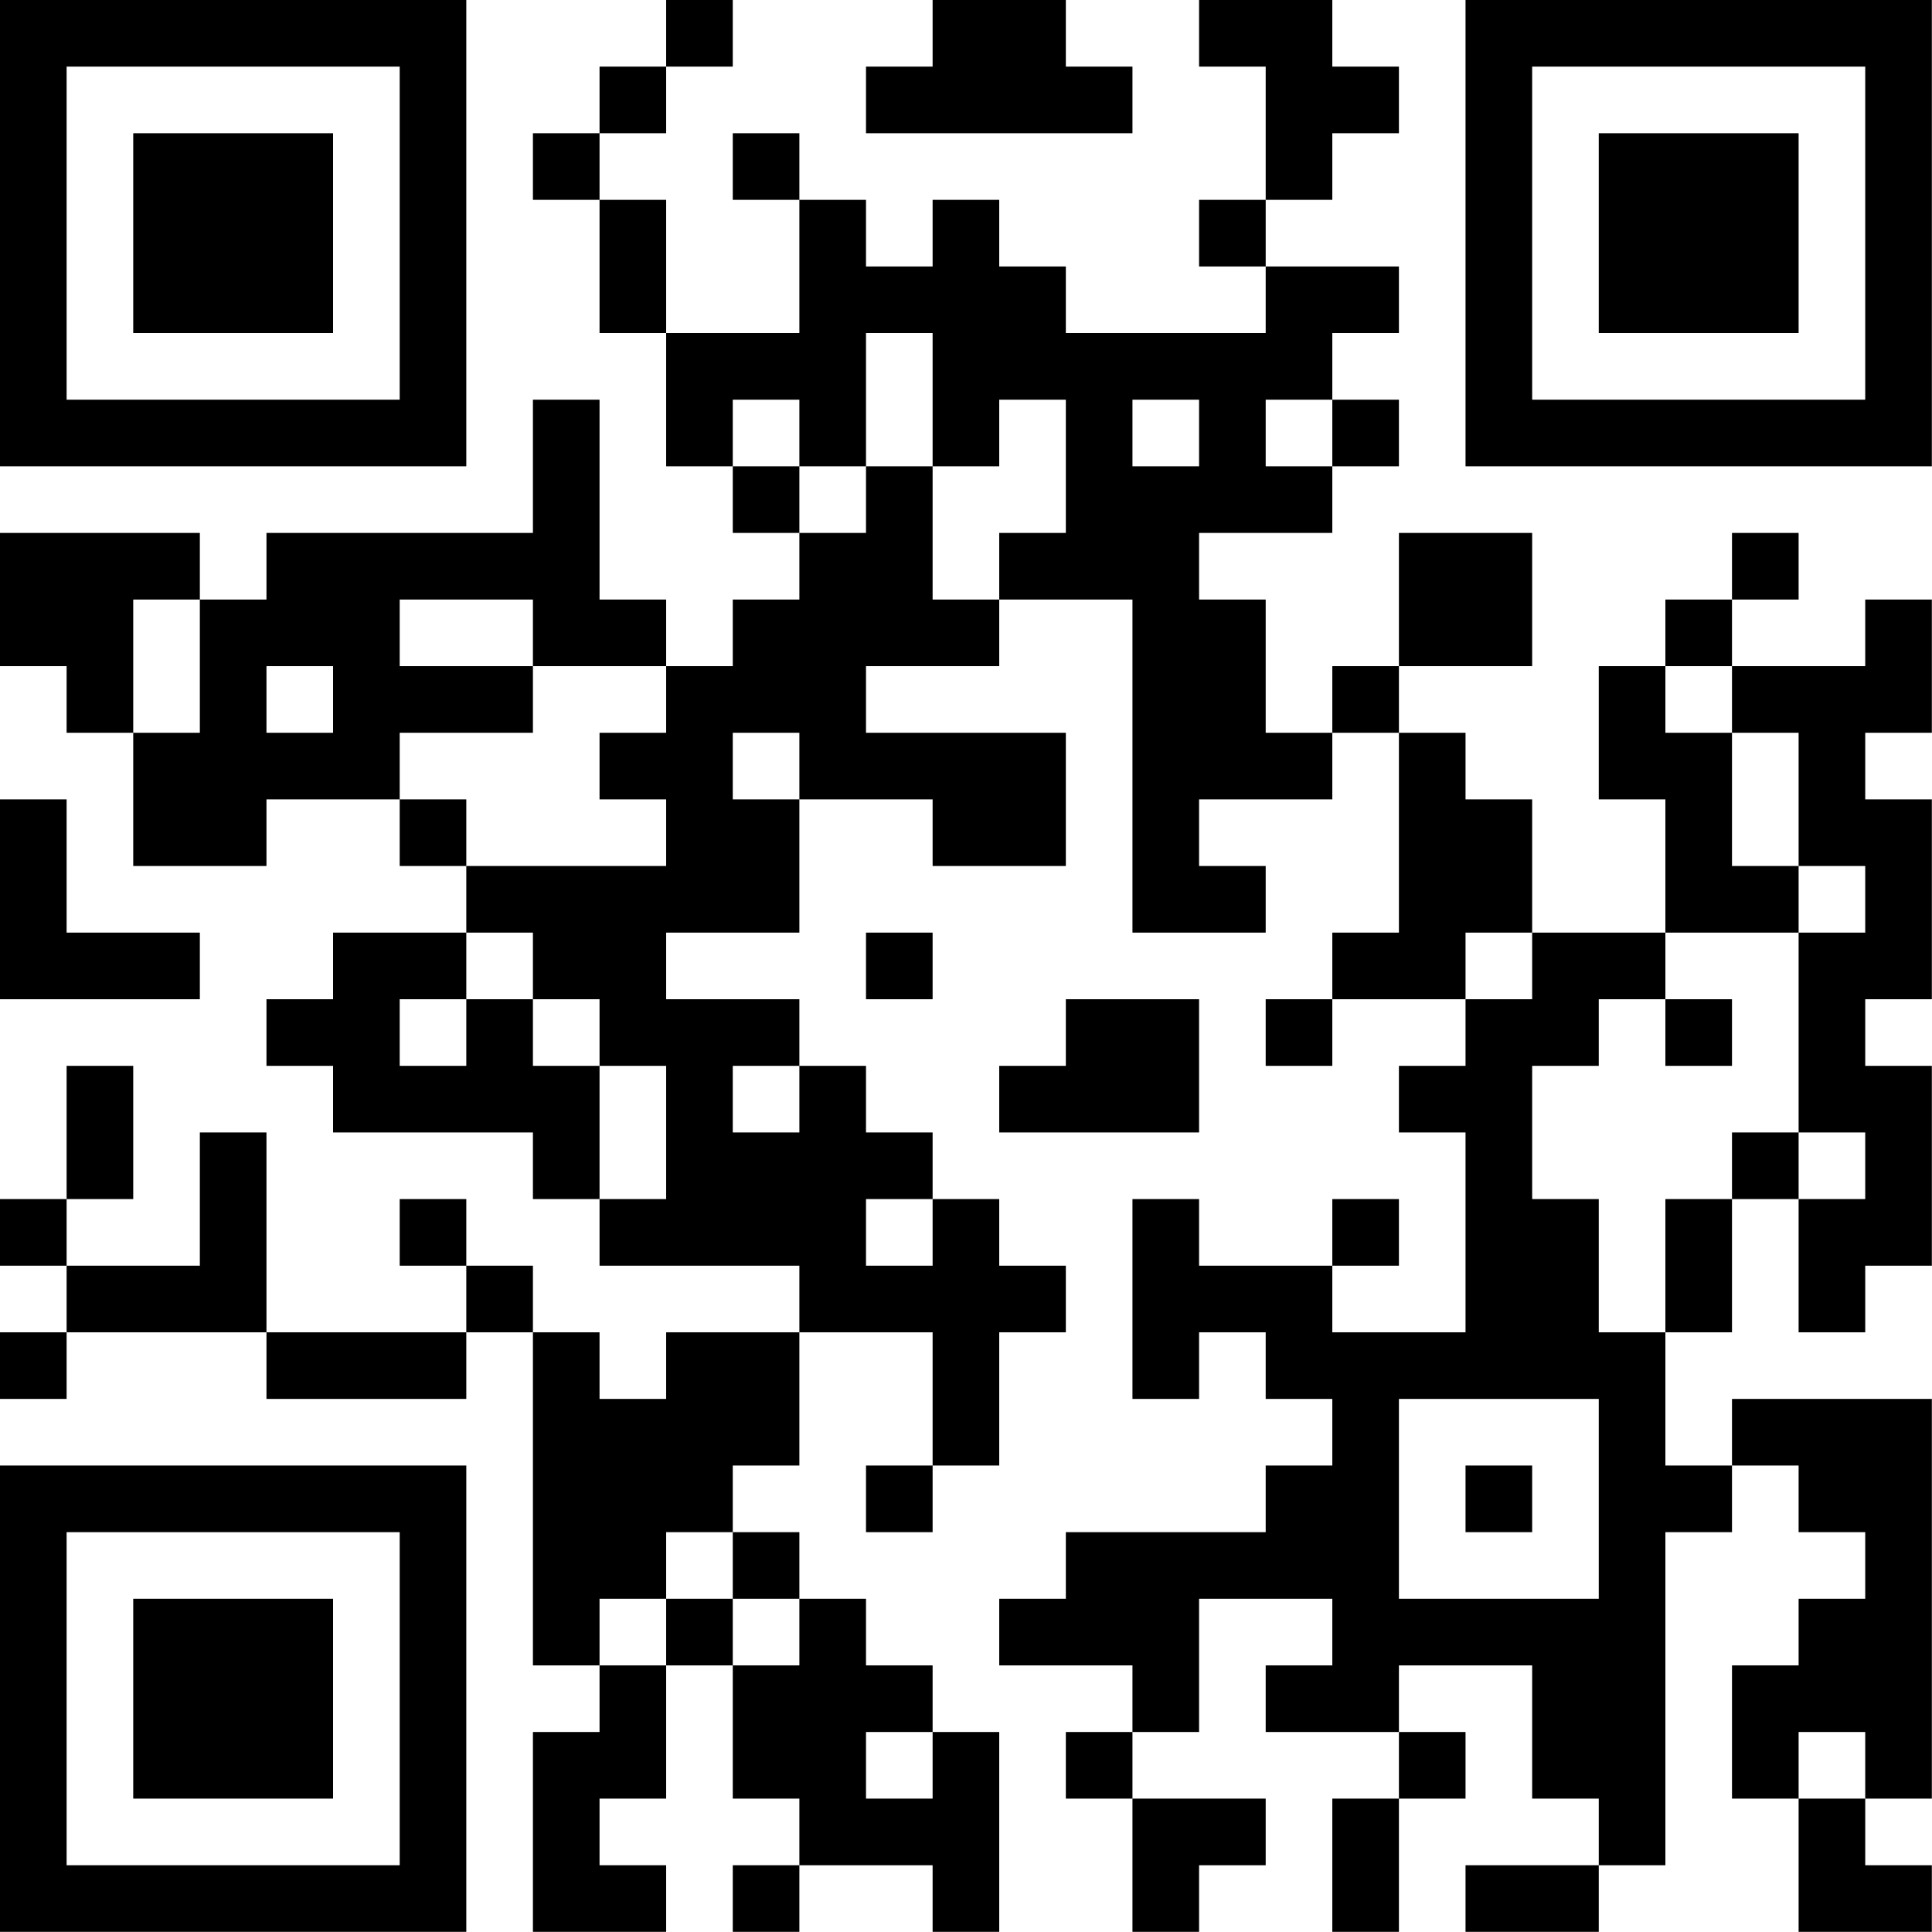
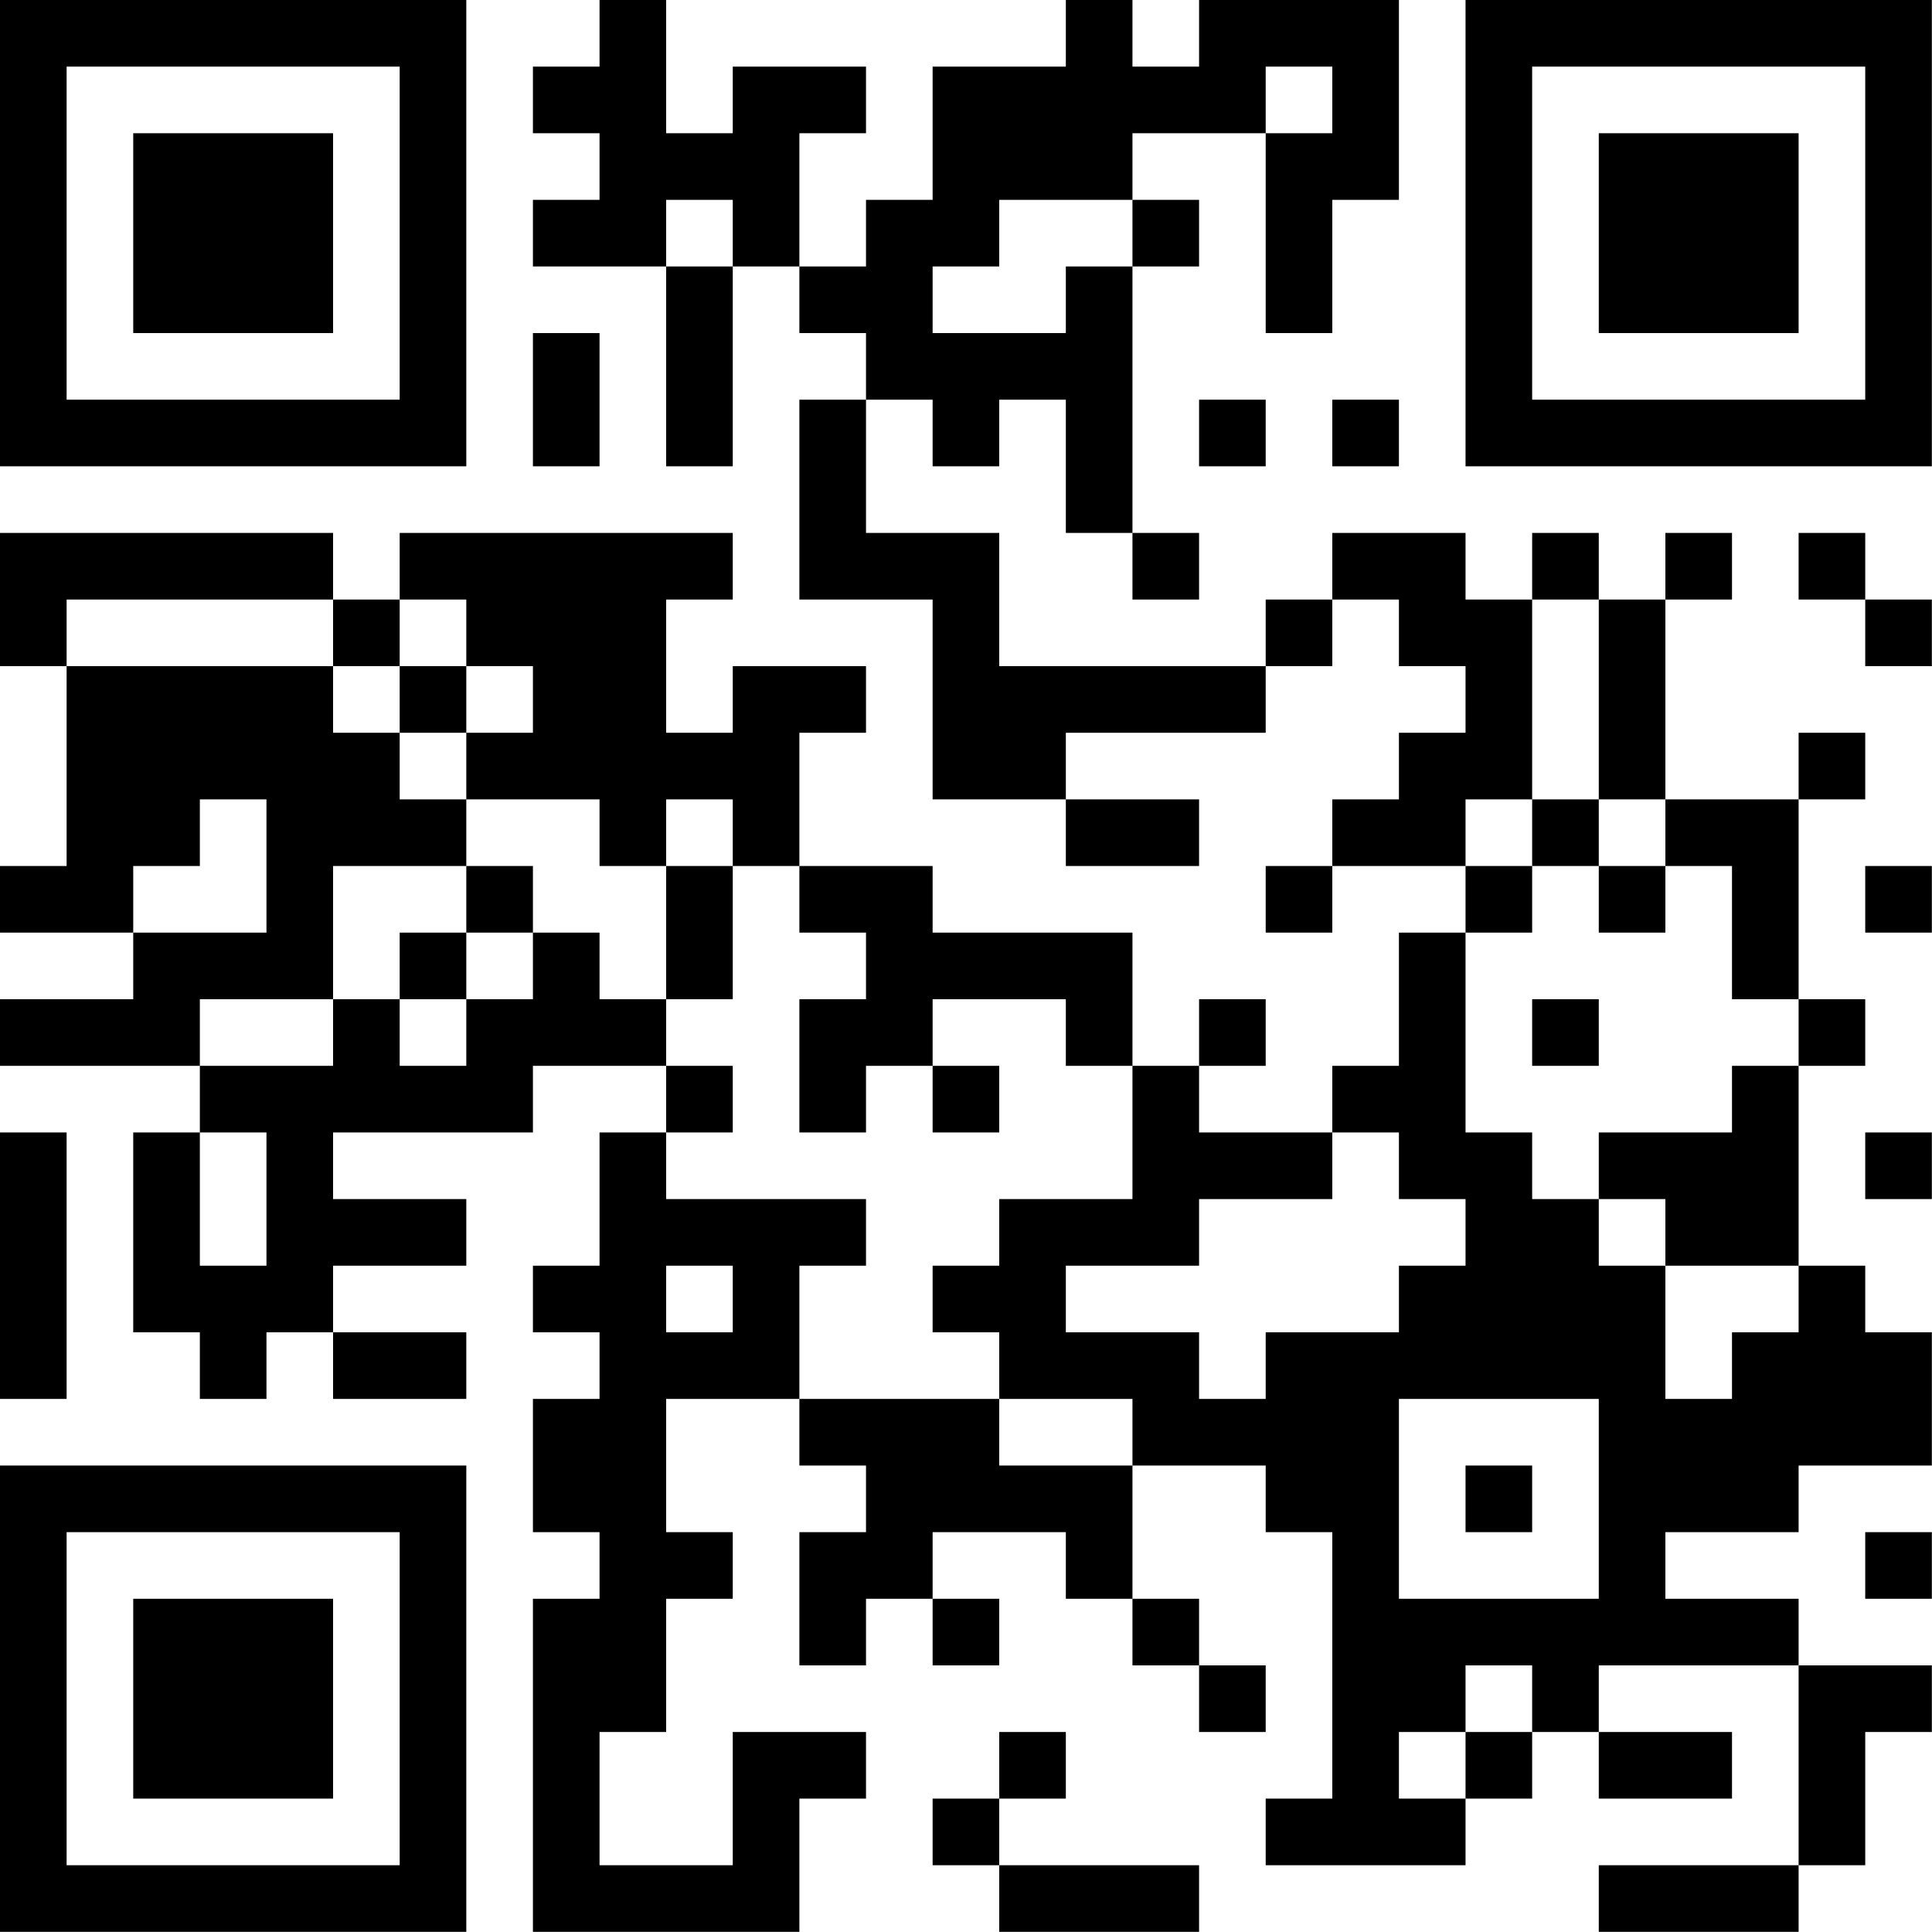
<svg xmlns="http://www.w3.org/2000/svg" version="1.1" width="100" height="100" viewBox="0 0 100 100">
  <rect x="0" y="0" width="100" height="100" fill="#ffffff" />
  <g transform="scale(3.448)">
    <g transform="translate(0,0)">
-       <path fill-rule="evenodd" d="M10 0L10 1L9 1L9 2L8 2L8 3L9 3L9 5L10 5L10 7L11 7L11 8L12 8L12 9L11 9L11 10L10 10L10 9L9 9L9 6L8 6L8 8L4 8L4 9L3 9L3 8L0 8L0 10L1 10L1 11L2 11L2 13L4 13L4 12L6 12L6 13L7 13L7 14L5 14L5 15L4 15L4 16L5 16L5 17L8 17L8 18L9 18L9 19L12 19L12 20L10 20L10 21L9 21L9 20L8 20L8 19L7 19L7 18L6 18L6 19L7 19L7 20L4 20L4 17L3 17L3 19L1 19L1 18L2 18L2 16L1 16L1 18L0 18L0 19L1 19L1 20L0 20L0 21L1 21L1 20L4 20L4 21L7 21L7 20L8 20L8 25L9 25L9 26L8 26L8 29L10 29L10 28L9 28L9 27L10 27L10 25L11 25L11 27L12 27L12 28L11 28L11 29L12 29L12 28L14 28L14 29L15 29L15 26L14 26L14 25L13 25L13 24L12 24L12 23L11 23L11 22L12 22L12 20L14 20L14 22L13 22L13 23L14 23L14 22L15 22L15 20L16 20L16 19L15 19L15 18L14 18L14 17L13 17L13 16L12 16L12 15L10 15L10 14L12 14L12 12L14 12L14 13L16 13L16 11L13 11L13 10L15 10L15 9L17 9L17 14L19 14L19 13L18 13L18 12L20 12L20 11L21 11L21 14L20 14L20 15L19 15L19 16L20 16L20 15L22 15L22 16L21 16L21 17L22 17L22 20L20 20L20 19L21 19L21 18L20 18L20 19L18 19L18 18L17 18L17 21L18 21L18 20L19 20L19 21L20 21L20 22L19 22L19 23L16 23L16 24L15 24L15 25L17 25L17 26L16 26L16 27L17 27L17 29L18 29L18 28L19 28L19 27L17 27L17 26L18 26L18 24L20 24L20 25L19 25L19 26L21 26L21 27L20 27L20 29L21 29L21 27L22 27L22 26L21 26L21 25L23 25L23 27L24 27L24 28L22 28L22 29L24 29L24 28L25 28L25 23L26 23L26 22L27 22L27 23L28 23L28 24L27 24L27 25L26 25L26 27L27 27L27 29L29 29L29 28L28 28L28 27L29 27L29 21L26 21L26 22L25 22L25 20L26 20L26 18L27 18L27 20L28 20L28 19L29 19L29 16L28 16L28 15L29 15L29 12L28 12L28 11L29 11L29 9L28 9L28 10L26 10L26 9L27 9L27 8L26 8L26 9L25 9L25 10L24 10L24 12L25 12L25 14L23 14L23 12L22 12L22 11L21 11L21 10L23 10L23 8L21 8L21 10L20 10L20 11L19 11L19 9L18 9L18 8L20 8L20 7L21 7L21 6L20 6L20 5L21 5L21 4L19 4L19 3L20 3L20 2L21 2L21 1L20 1L20 0L18 0L18 1L19 1L19 3L18 3L18 4L19 4L19 5L16 5L16 4L15 4L15 3L14 3L14 4L13 4L13 3L12 3L12 2L11 2L11 3L12 3L12 5L10 5L10 3L9 3L9 2L10 2L10 1L11 1L11 0ZM14 0L14 1L13 1L13 2L17 2L17 1L16 1L16 0ZM13 5L13 7L12 7L12 6L11 6L11 7L12 7L12 8L13 8L13 7L14 7L14 9L15 9L15 8L16 8L16 6L15 6L15 7L14 7L14 5ZM17 6L17 7L18 7L18 6ZM19 6L19 7L20 7L20 6ZM2 9L2 11L3 11L3 9ZM6 9L6 10L8 10L8 11L6 11L6 12L7 12L7 13L10 13L10 12L9 12L9 11L10 11L10 10L8 10L8 9ZM4 10L4 11L5 11L5 10ZM25 10L25 11L26 11L26 13L27 13L27 14L25 14L25 15L24 15L24 16L23 16L23 18L24 18L24 20L25 20L25 18L26 18L26 17L27 17L27 18L28 18L28 17L27 17L27 14L28 14L28 13L27 13L27 11L26 11L26 10ZM11 11L11 12L12 12L12 11ZM0 12L0 15L3 15L3 14L1 14L1 12ZM7 14L7 15L6 15L6 16L7 16L7 15L8 15L8 16L9 16L9 18L10 18L10 16L9 16L9 15L8 15L8 14ZM13 14L13 15L14 15L14 14ZM22 14L22 15L23 15L23 14ZM16 15L16 16L15 16L15 17L18 17L18 15ZM25 15L25 16L26 16L26 15ZM11 16L11 17L12 17L12 16ZM13 18L13 19L14 19L14 18ZM21 21L21 24L24 24L24 21ZM22 22L22 23L23 23L23 22ZM10 23L10 24L9 24L9 25L10 25L10 24L11 24L11 25L12 25L12 24L11 24L11 23ZM13 26L13 27L14 27L14 26ZM27 26L27 27L28 27L28 26ZM0 0L0 7L7 7L7 0ZM1 1L1 6L6 6L6 1ZM2 2L2 5L5 5L5 2ZM22 0L22 7L29 7L29 0ZM23 1L23 6L28 6L28 1ZM24 2L24 5L27 5L27 2ZM0 22L0 29L7 29L7 22ZM1 23L1 28L6 28L6 23ZM2 24L2 27L5 27L5 24Z" fill="#000000" />
+       <path fill-rule="evenodd" d="M9 0L9 1L8 1L8 2L9 2L9 3L8 3L8 4L10 4L10 7L11 7L11 4L12 4L12 5L13 5L13 6L12 6L12 9L14 9L14 12L16 12L16 13L18 13L18 12L16 12L16 11L19 11L19 10L20 10L20 9L21 9L21 10L22 10L22 11L21 11L21 12L20 12L20 13L19 13L19 14L20 14L20 13L22 13L22 14L21 14L21 16L20 16L20 17L18 17L18 16L19 16L19 15L18 15L18 16L17 16L17 14L14 14L14 13L12 13L12 11L13 11L13 10L11 10L11 11L10 11L10 9L11 9L11 8L6 8L6 9L5 9L5 8L0 8L0 10L1 10L1 13L0 13L0 14L2 14L2 15L0 15L0 16L3 16L3 17L2 17L2 20L3 20L3 21L4 21L4 20L5 20L5 21L7 21L7 20L5 20L5 19L7 19L7 18L5 18L5 17L8 17L8 16L10 16L10 17L9 17L9 19L8 19L8 20L9 20L9 21L8 21L8 23L9 23L9 24L8 24L8 29L12 29L12 27L13 27L13 26L11 26L11 28L9 28L9 26L10 26L10 24L11 24L11 23L10 23L10 21L12 21L12 22L13 22L13 23L12 23L12 25L13 25L13 24L14 24L14 25L15 25L15 24L14 24L14 23L16 23L16 24L17 24L17 25L18 25L18 26L19 26L19 25L18 25L18 24L17 24L17 22L19 22L19 23L20 23L20 27L19 27L19 28L22 28L22 27L23 27L23 26L24 26L24 27L26 27L26 26L24 26L24 25L27 25L27 28L24 28L24 29L27 29L27 28L28 28L28 26L29 26L29 25L27 25L27 24L25 24L25 23L27 23L27 22L29 22L29 20L28 20L28 19L27 19L27 16L28 16L28 15L27 15L27 12L28 12L28 11L27 11L27 12L25 12L25 9L26 9L26 8L25 8L25 9L24 9L24 8L23 8L23 9L22 9L22 8L20 8L20 9L19 9L19 10L15 10L15 8L13 8L13 6L14 6L14 7L15 7L15 6L16 6L16 8L17 8L17 9L18 9L18 8L17 8L17 4L18 4L18 3L17 3L17 2L19 2L19 5L20 5L20 3L21 3L21 0L18 0L18 1L17 1L17 0L16 0L16 1L14 1L14 3L13 3L13 4L12 4L12 2L13 2L13 1L11 1L11 2L10 2L10 0ZM19 1L19 2L20 2L20 1ZM10 3L10 4L11 4L11 3ZM15 3L15 4L14 4L14 5L16 5L16 4L17 4L17 3ZM8 5L8 7L9 7L9 5ZM18 6L18 7L19 7L19 6ZM20 6L20 7L21 7L21 6ZM27 8L27 9L28 9L28 10L29 10L29 9L28 9L28 8ZM1 9L1 10L5 10L5 11L6 11L6 12L7 12L7 13L5 13L5 15L3 15L3 16L5 16L5 15L6 15L6 16L7 16L7 15L8 15L8 14L9 14L9 15L10 15L10 16L11 16L11 17L10 17L10 18L13 18L13 19L12 19L12 21L15 21L15 22L17 22L17 21L15 21L15 20L14 20L14 19L15 19L15 18L17 18L17 16L16 16L16 15L14 15L14 16L13 16L13 17L12 17L12 15L13 15L13 14L12 14L12 13L11 13L11 12L10 12L10 13L9 13L9 12L7 12L7 11L8 11L8 10L7 10L7 9L6 9L6 10L5 10L5 9ZM23 9L23 12L22 12L22 13L23 13L23 14L22 14L22 17L23 17L23 18L24 18L24 19L25 19L25 21L26 21L26 20L27 20L27 19L25 19L25 18L24 18L24 17L26 17L26 16L27 16L27 15L26 15L26 13L25 13L25 12L24 12L24 9ZM6 10L6 11L7 11L7 10ZM3 12L3 13L2 13L2 14L4 14L4 12ZM23 12L23 13L24 13L24 14L25 14L25 13L24 13L24 12ZM7 13L7 14L6 14L6 15L7 15L7 14L8 14L8 13ZM10 13L10 15L11 15L11 13ZM28 13L28 14L29 14L29 13ZM23 15L23 16L24 16L24 15ZM14 16L14 17L15 17L15 16ZM0 17L0 21L1 21L1 17ZM3 17L3 19L4 19L4 17ZM20 17L20 18L18 18L18 19L16 19L16 20L18 20L18 21L19 21L19 20L21 20L21 19L22 19L22 18L21 18L21 17ZM28 17L28 18L29 18L29 17ZM10 19L10 20L11 20L11 19ZM21 21L21 24L24 24L24 21ZM22 22L22 23L23 23L23 22ZM28 23L28 24L29 24L29 23ZM22 25L22 26L21 26L21 27L22 27L22 26L23 26L23 25ZM15 26L15 27L14 27L14 28L15 28L15 29L18 29L18 28L15 28L15 27L16 27L16 26ZM0 0L0 7L7 7L7 0ZM1 1L1 6L6 6L6 1ZM2 2L2 5L5 5L5 2ZM22 0L22 7L29 7L29 0ZM23 1L23 6L28 6L28 1ZM24 2L24 5L27 5L27 2ZM0 22L0 29L7 29L7 22ZM1 23L1 28L6 28L6 23ZM2 24L2 27L5 27L5 24Z" fill="#000000" />
    </g>
  </g>
</svg>
